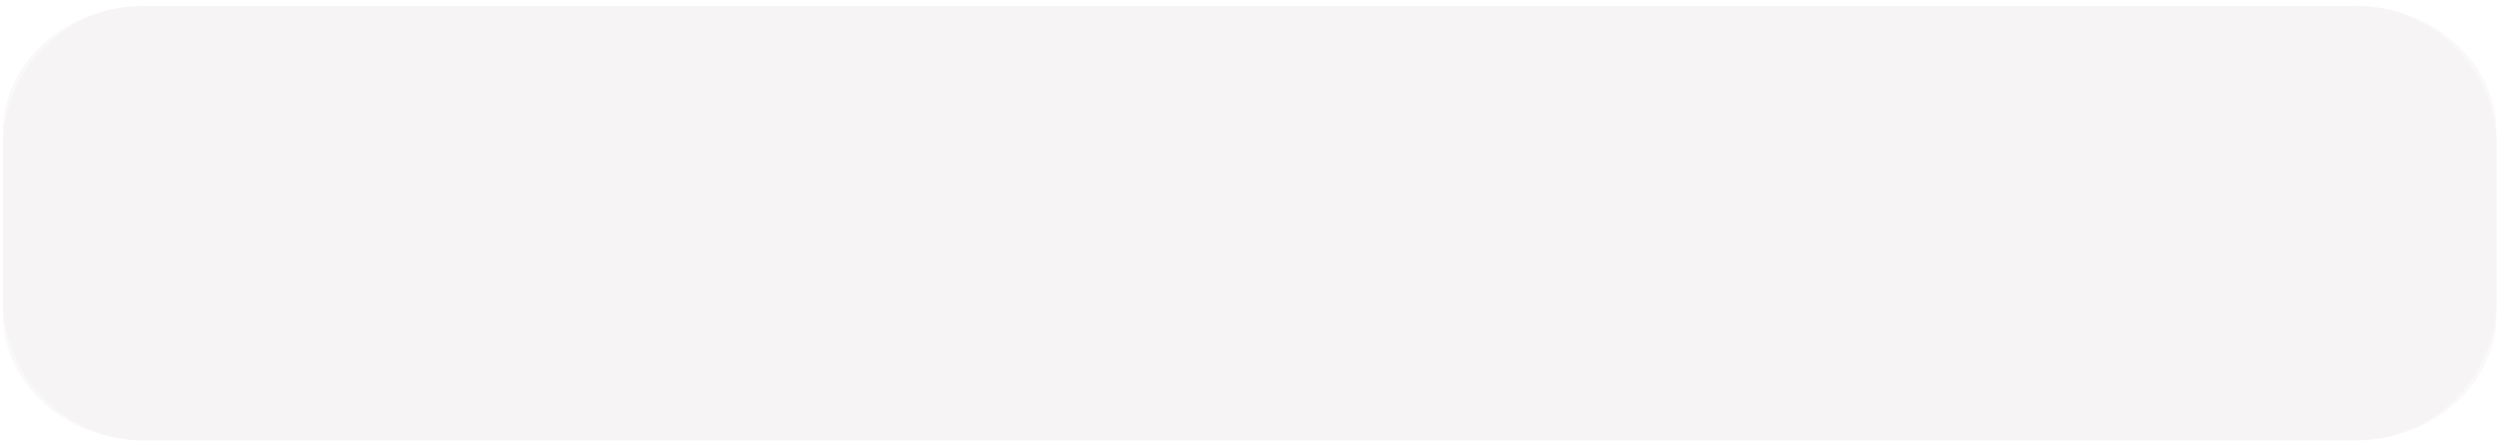
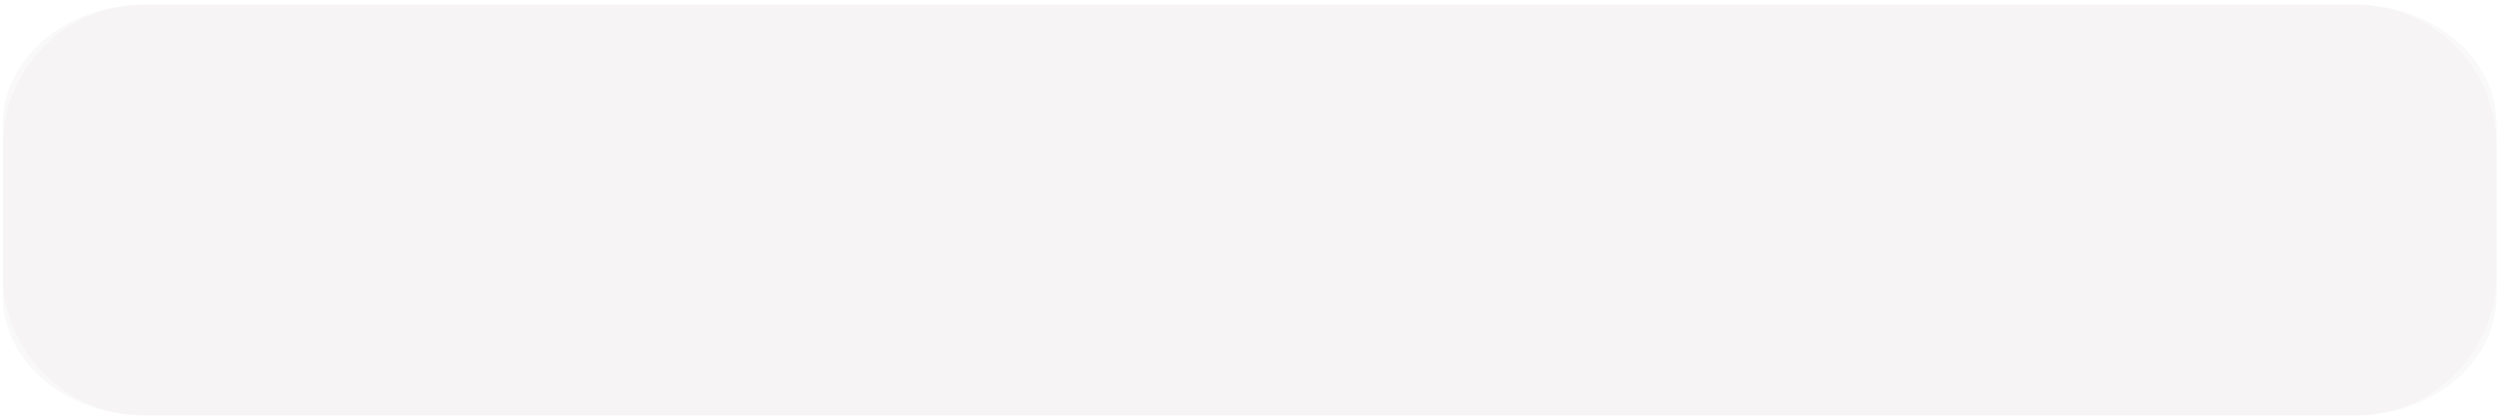
- <svg xmlns="http://www.w3.org/2000/svg" width="354" height="63" viewBox="0 0 354 63" fill="none">
-   <path d="M0.406 20.828C0.406 9.782 9.361 0.828 20.407 0.828H333.511C344.557 0.828 353.511 9.782 353.511 20.828V42.366C353.511 53.412 344.557 62.366 333.511 62.366H20.407C9.361 62.366 0.406 53.412 0.406 42.366V20.828Z" fill="#E8E6E6" fill-opacity="0.22" />
-   <path d="M0.406 18.665C0.406 8.814 9.389 0.828 20.469 0.828H333.448C344.529 0.828 353.511 8.814 353.511 18.665V44.529C353.511 54.38 344.529 62.366 333.448 62.366H20.469C9.389 62.366 0.406 54.38 0.406 44.529V18.665Z" fill="#E8E6E6" fill-opacity="0.22" />
+ <svg xmlns="http://www.w3.org/2000/svg" width="354" height="59" viewBox="0 0 354 59" fill="none">
+   <path d="M0.406 20.666C0.406 9.62 9.361 0.666 20.407 0.666H333.511C344.557 0.666 353.511 9.62 353.511 20.666V38.814C353.511 49.86 344.557 58.814 333.511 58.814H20.407C9.361 58.814 0.406 49.86 0.406 38.814V20.666Z" fill="#E8E6E6" fill-opacity="0.22" />
+   <path d="M0.406 17.52C0.406 8.212 9.389 0.666 20.469 0.666H333.448C344.529 0.666 353.511 8.212 353.511 17.52V41.959C353.511 51.268 344.529 58.814 333.448 58.814H20.469C9.389 58.814 0.406 51.268 0.406 41.959V17.52Z" fill="#E8E6E6" fill-opacity="0.22" />
</svg>
